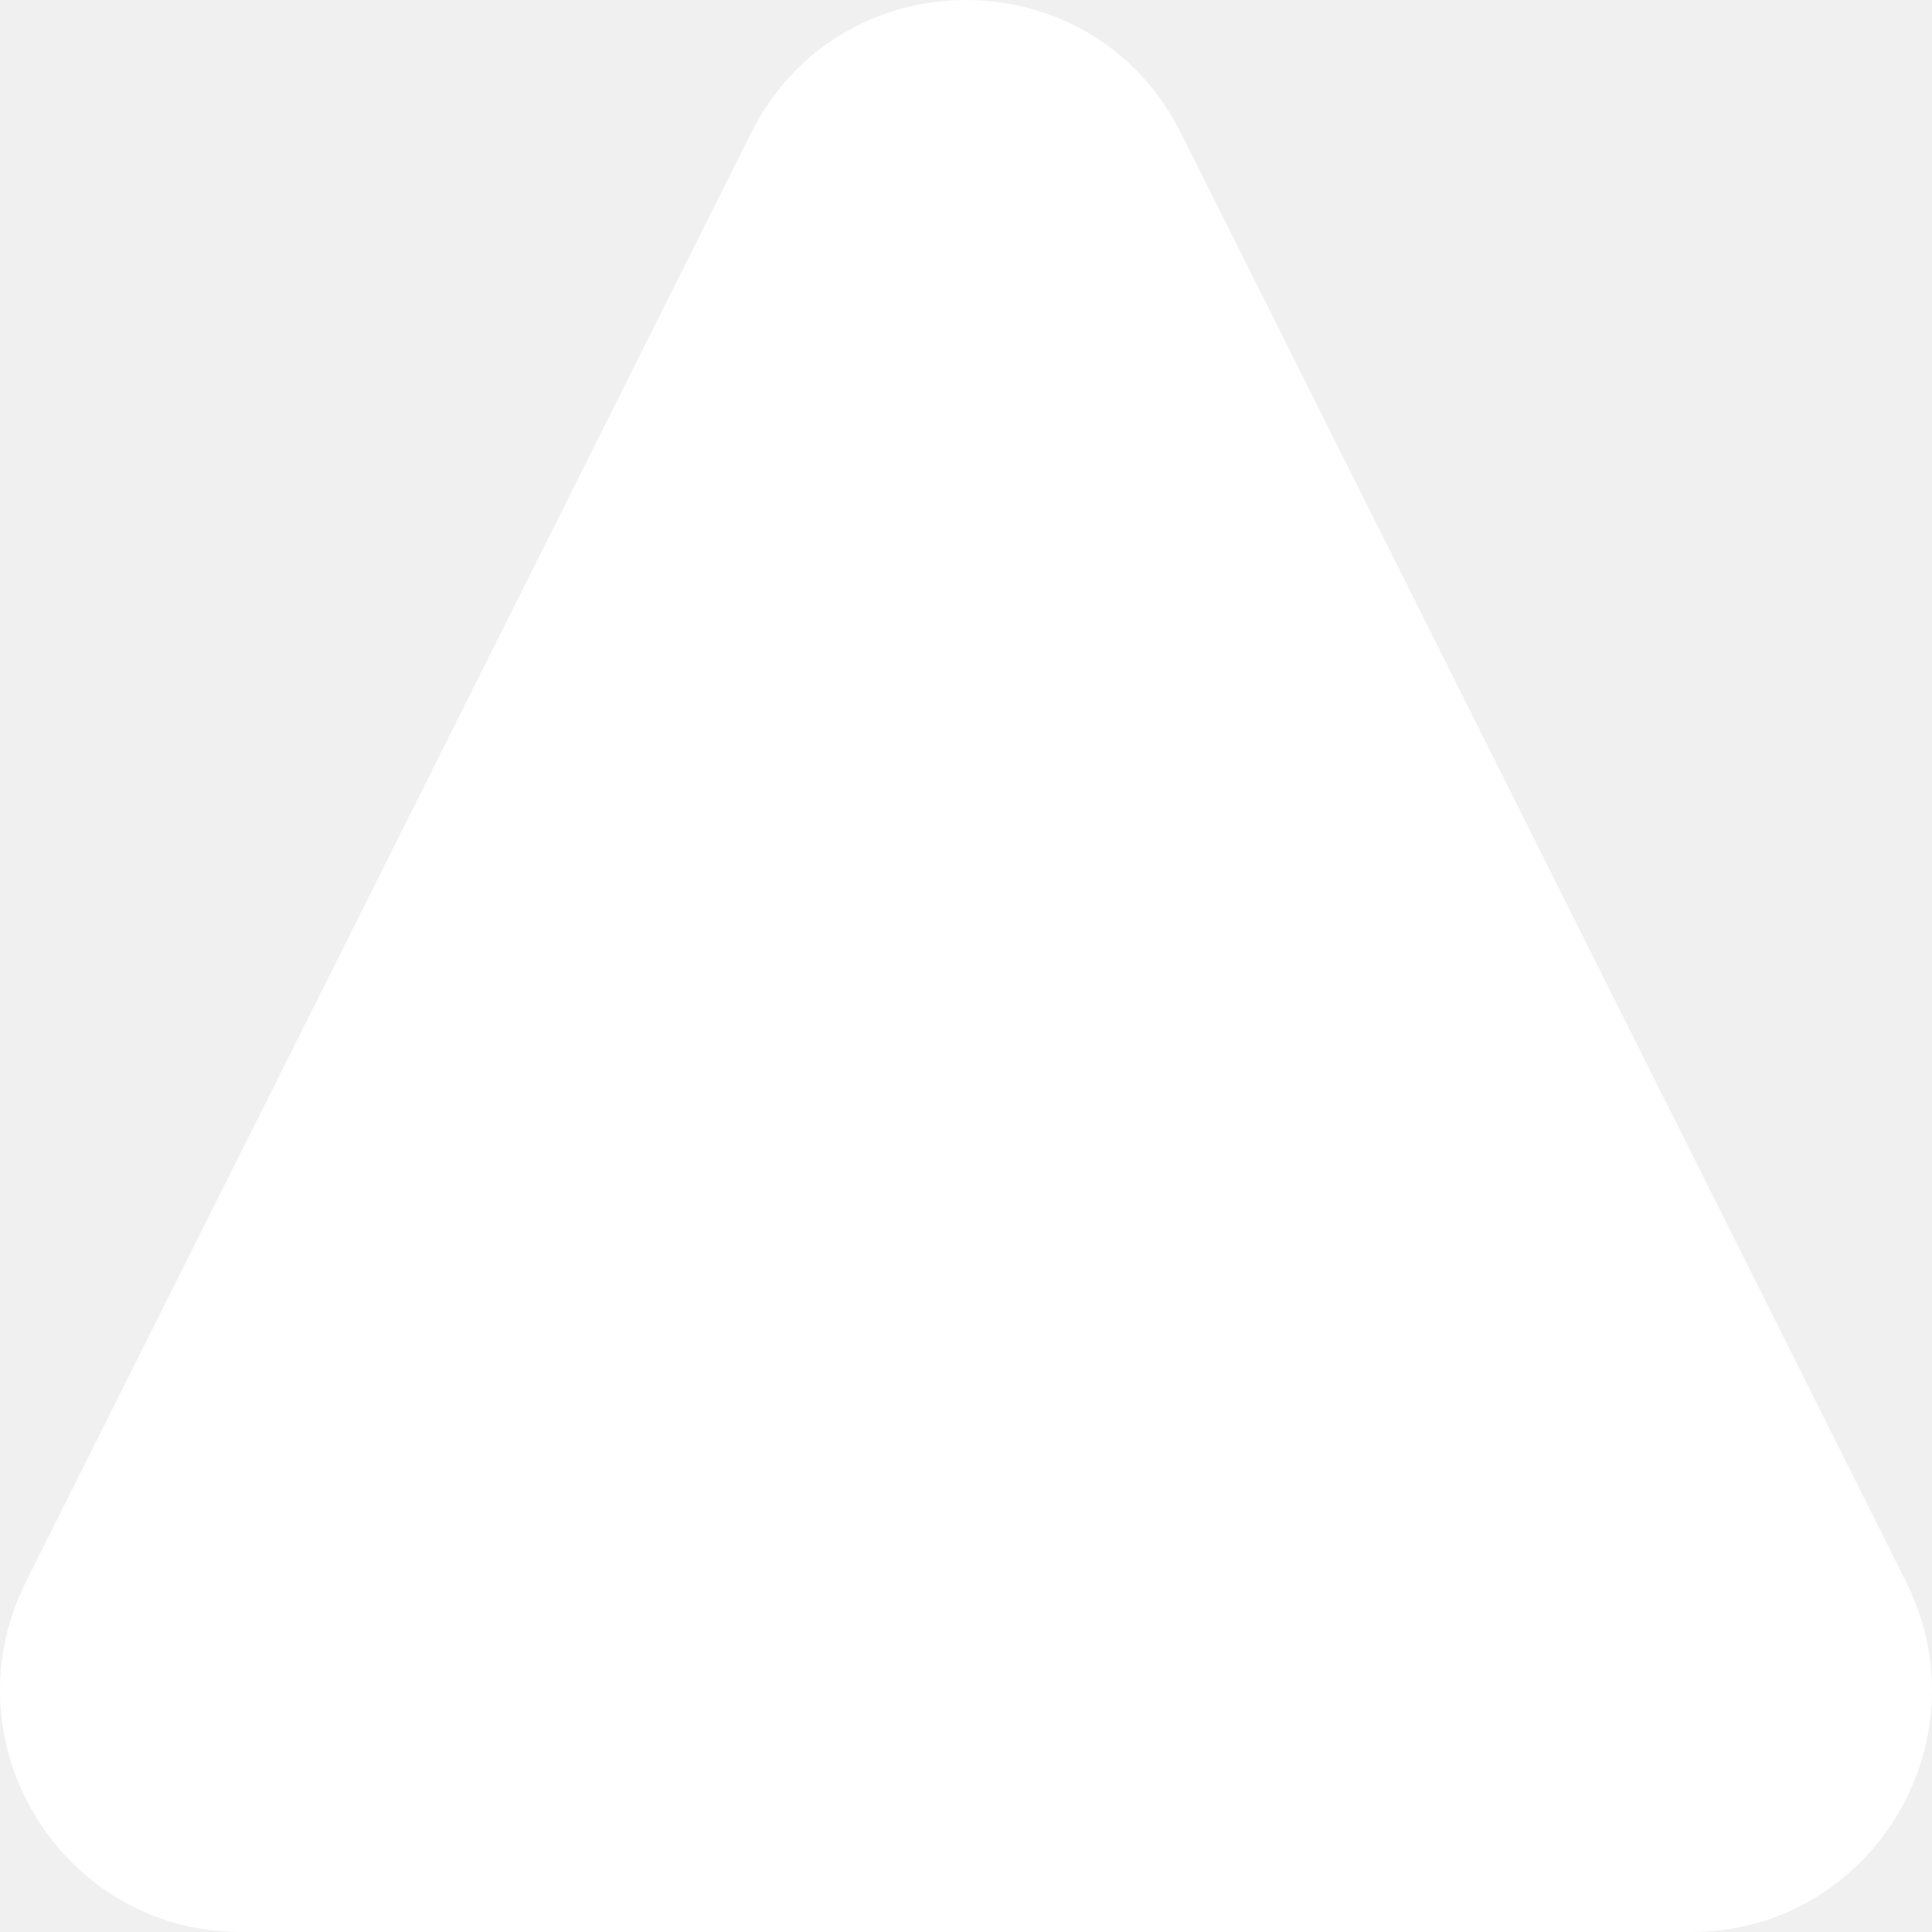
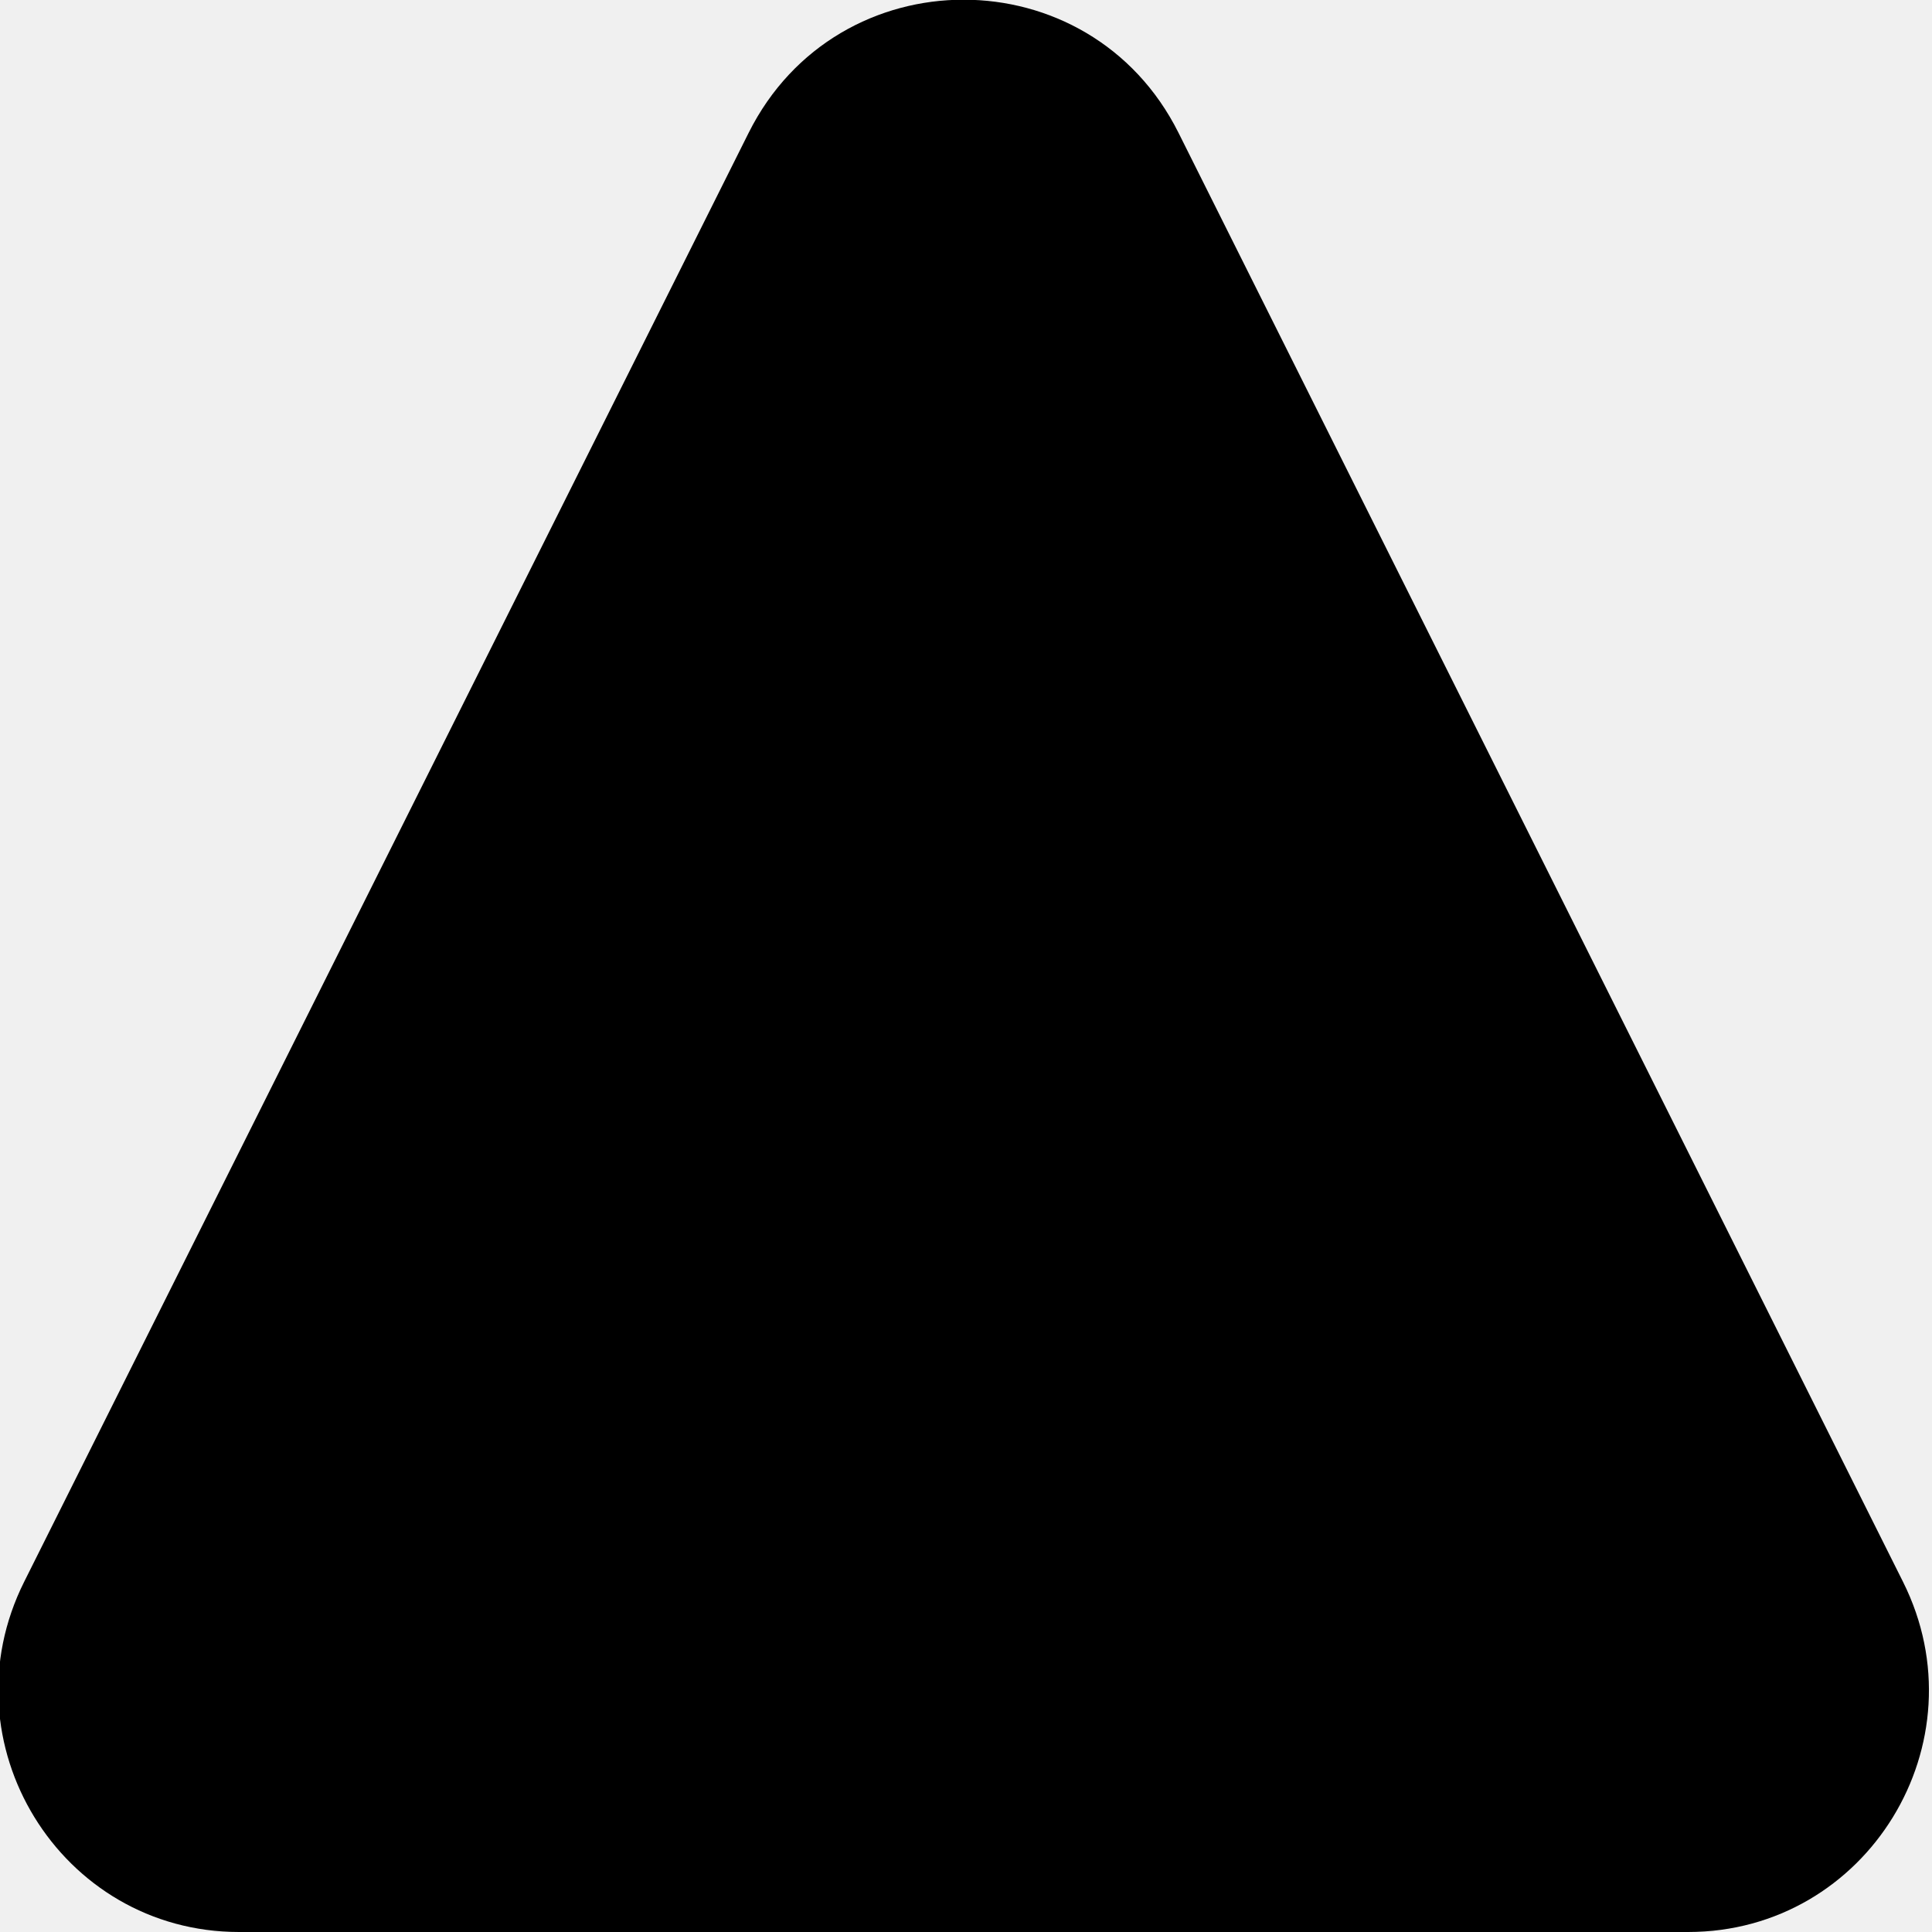
- <svg xmlns="http://www.w3.org/2000/svg" width="32" height="32" viewBox="0 0 32 32" fill="none">
-   <path d="M12.439 2.205L0.429 26.202C-0.902 28.863 1.024 32 3.99 32H28.009C30.976 32 32.902 28.863 31.571 26.202L19.561 2.205C18.09 -0.735 13.91 -0.735 12.439 2.205Z" fill="white" />
+ <svg xmlns="http://www.w3.org/2000/svg" fill="none" viewBox="0 0 32 32">
+   <path d="m12.4 2.2-12 24c-1.33 2.66 0.595 5.8 3.56 5.8h24c2.97 0 4.89-3.14 3.56-5.8l-12-24c-1.47-2.94-5.65-2.94-7.12 0z" fill="#000" />
</svg>
